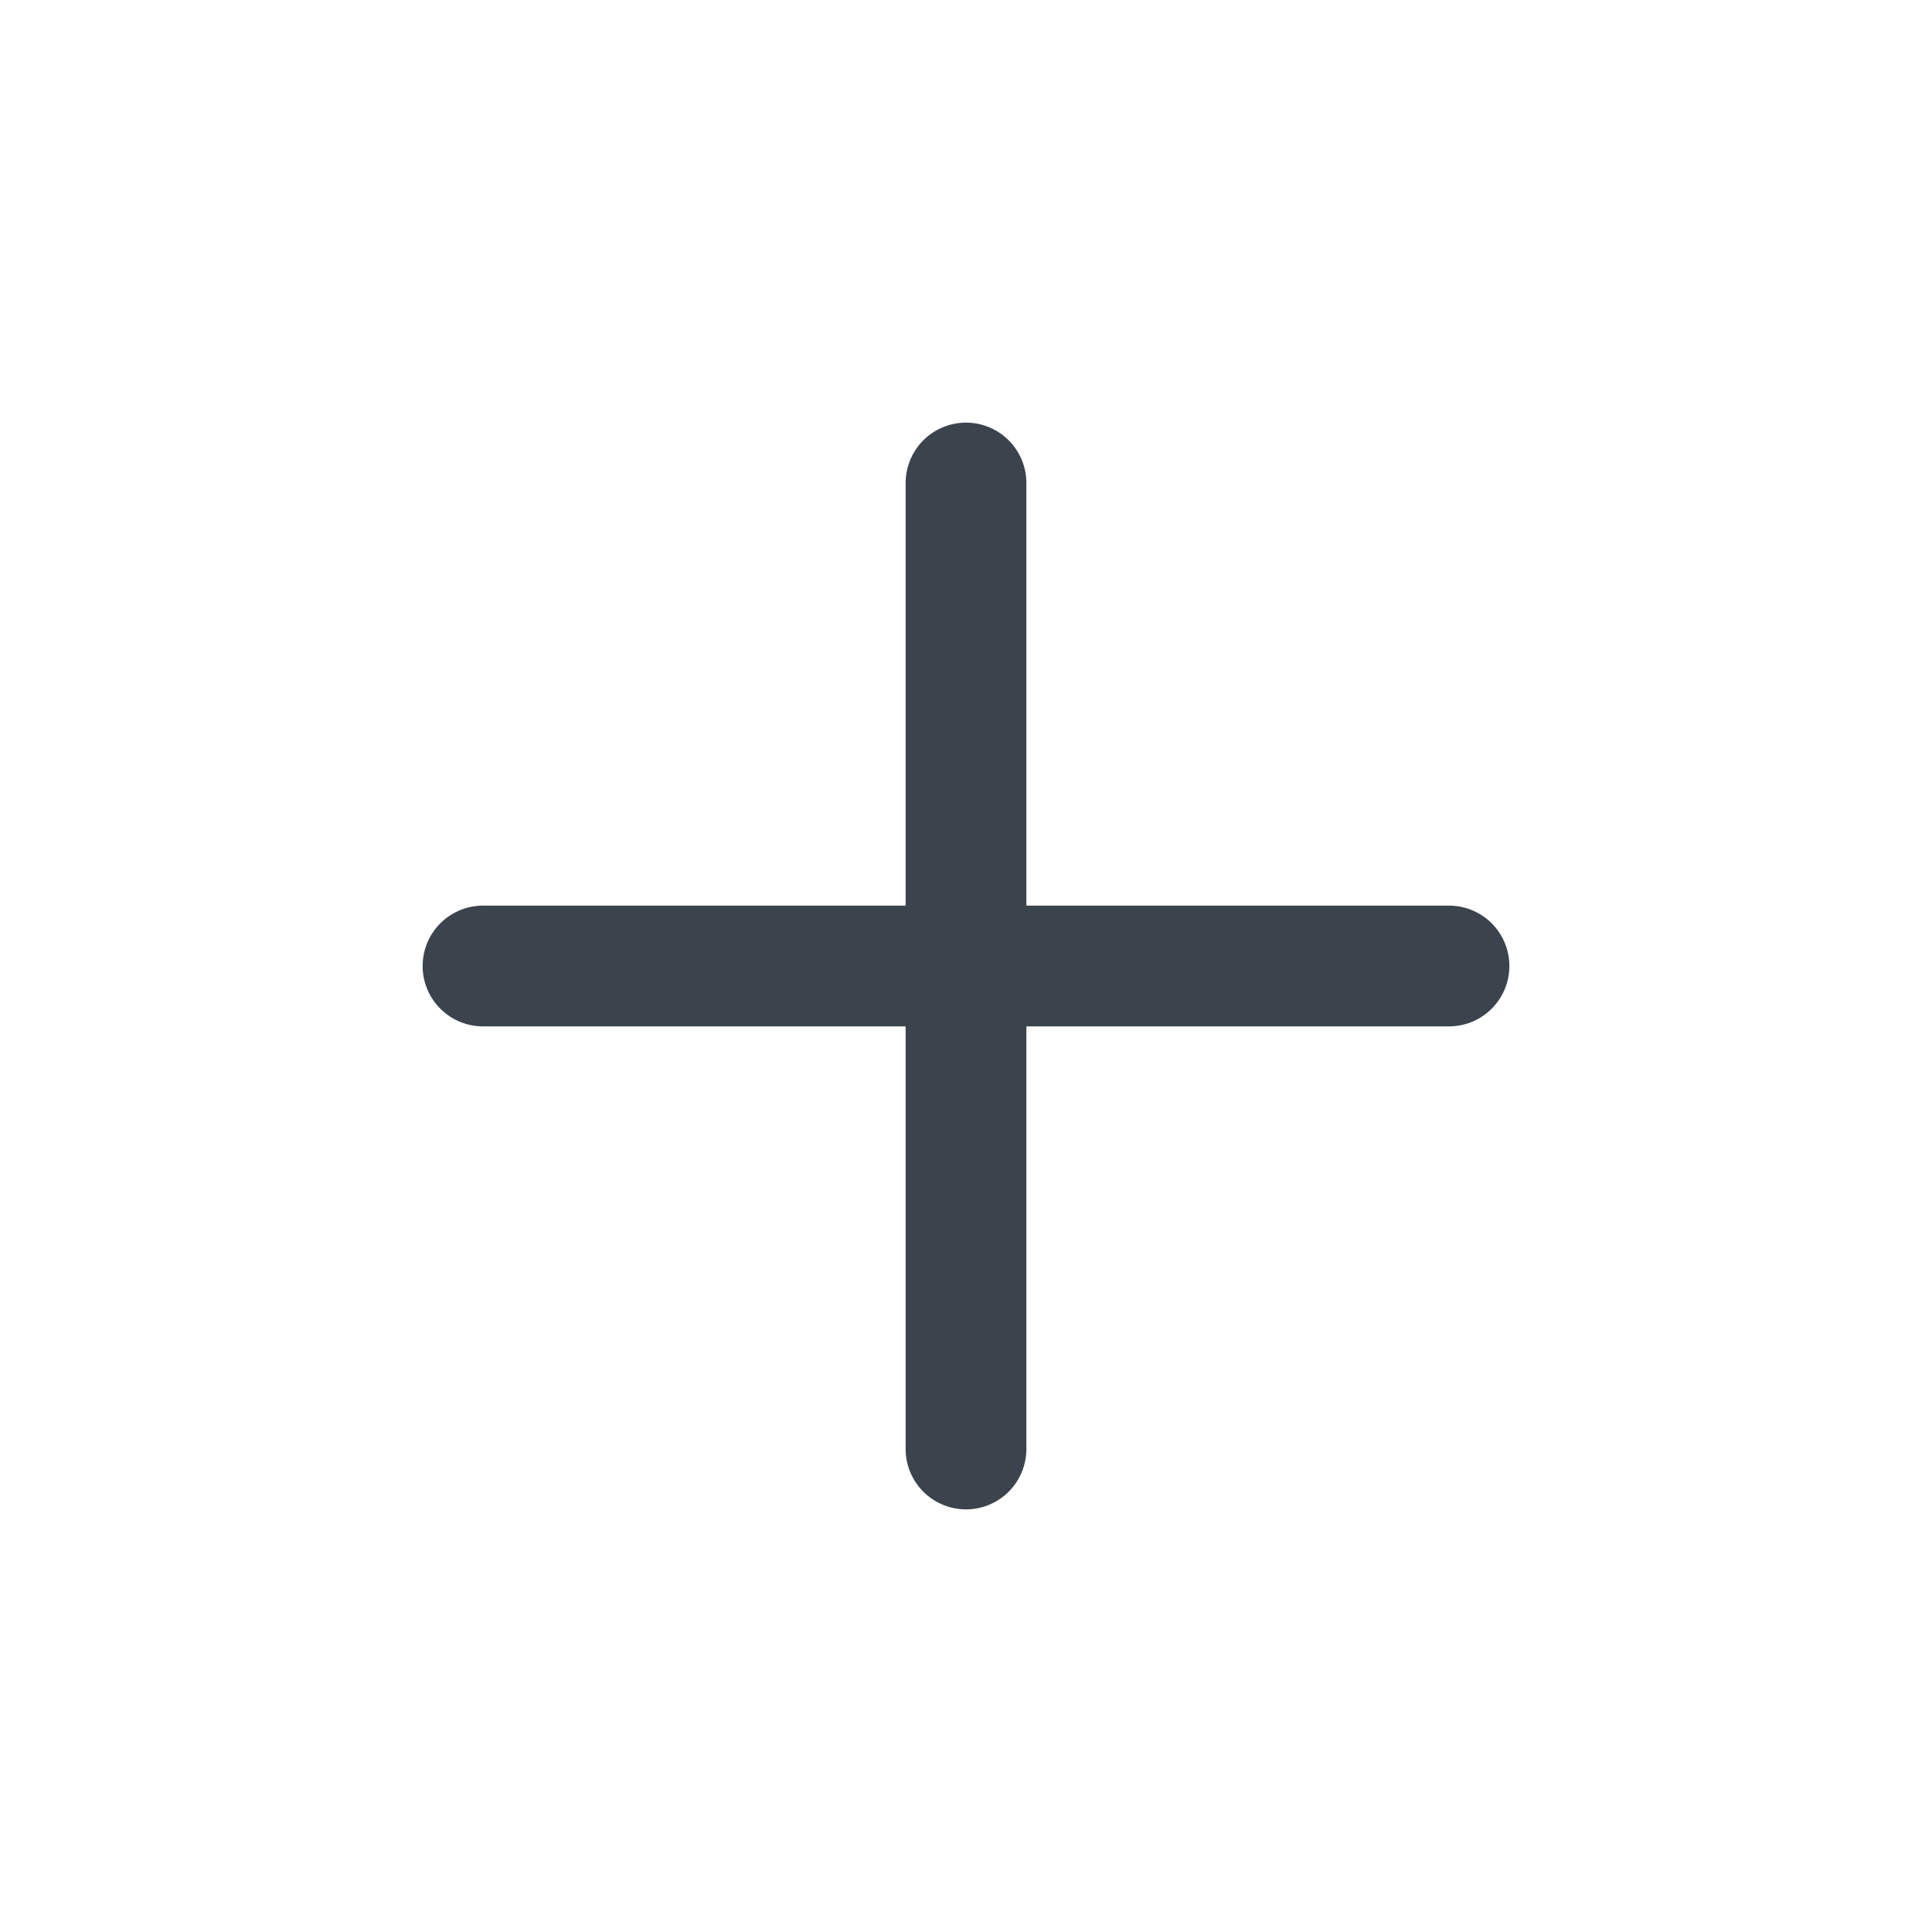
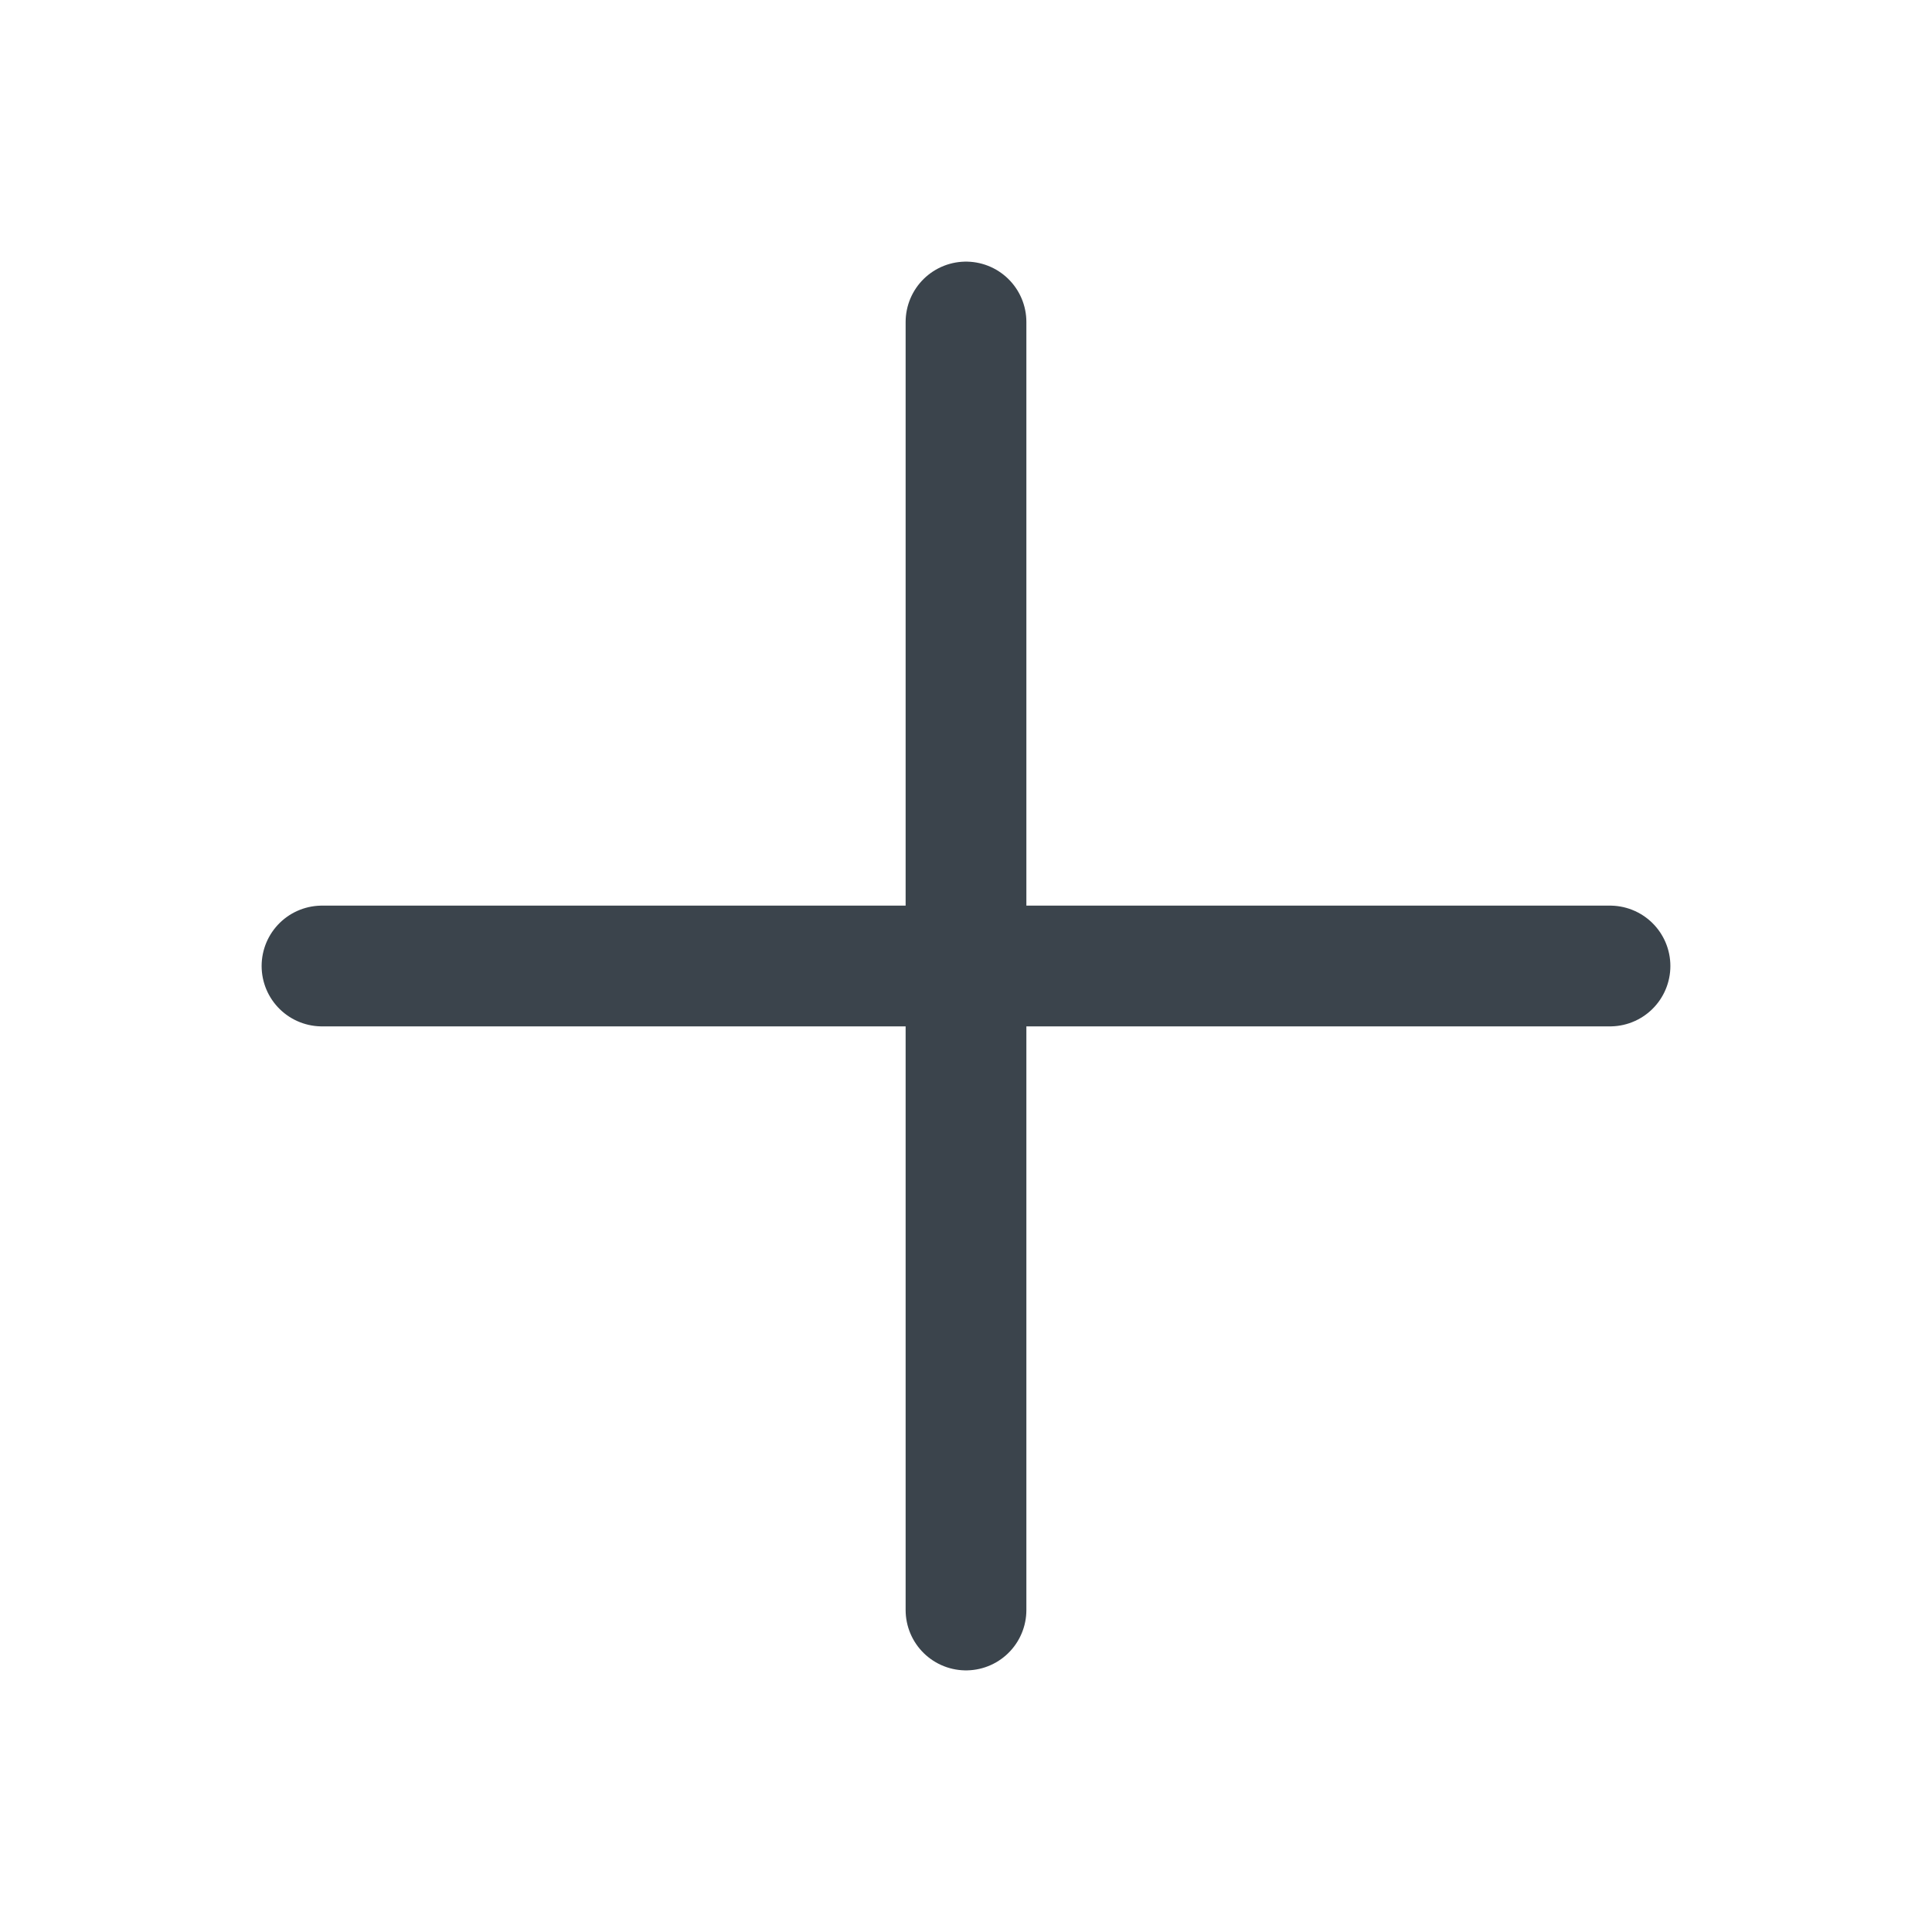
- <svg xmlns="http://www.w3.org/2000/svg" width="24" height="24" fill="none" viewBox="0 0 24 24">
-   <path stroke="#3B444C" stroke-linecap="round" stroke-linejoin="round" stroke-width="1.5" d="M6 12h12m-6-6v12" vector-effect="non-scaling-stroke" />
+ <svg xmlns="http://www.w3.org/2000/svg" width="24" height="24" viewBox="0 0 24 24" fill="none">
+   <path d="M4 12H20M12 4V20" stroke="#3B444C" stroke-width="1.5" stroke-linecap="round" stroke-linejoin="round" />
</svg>
